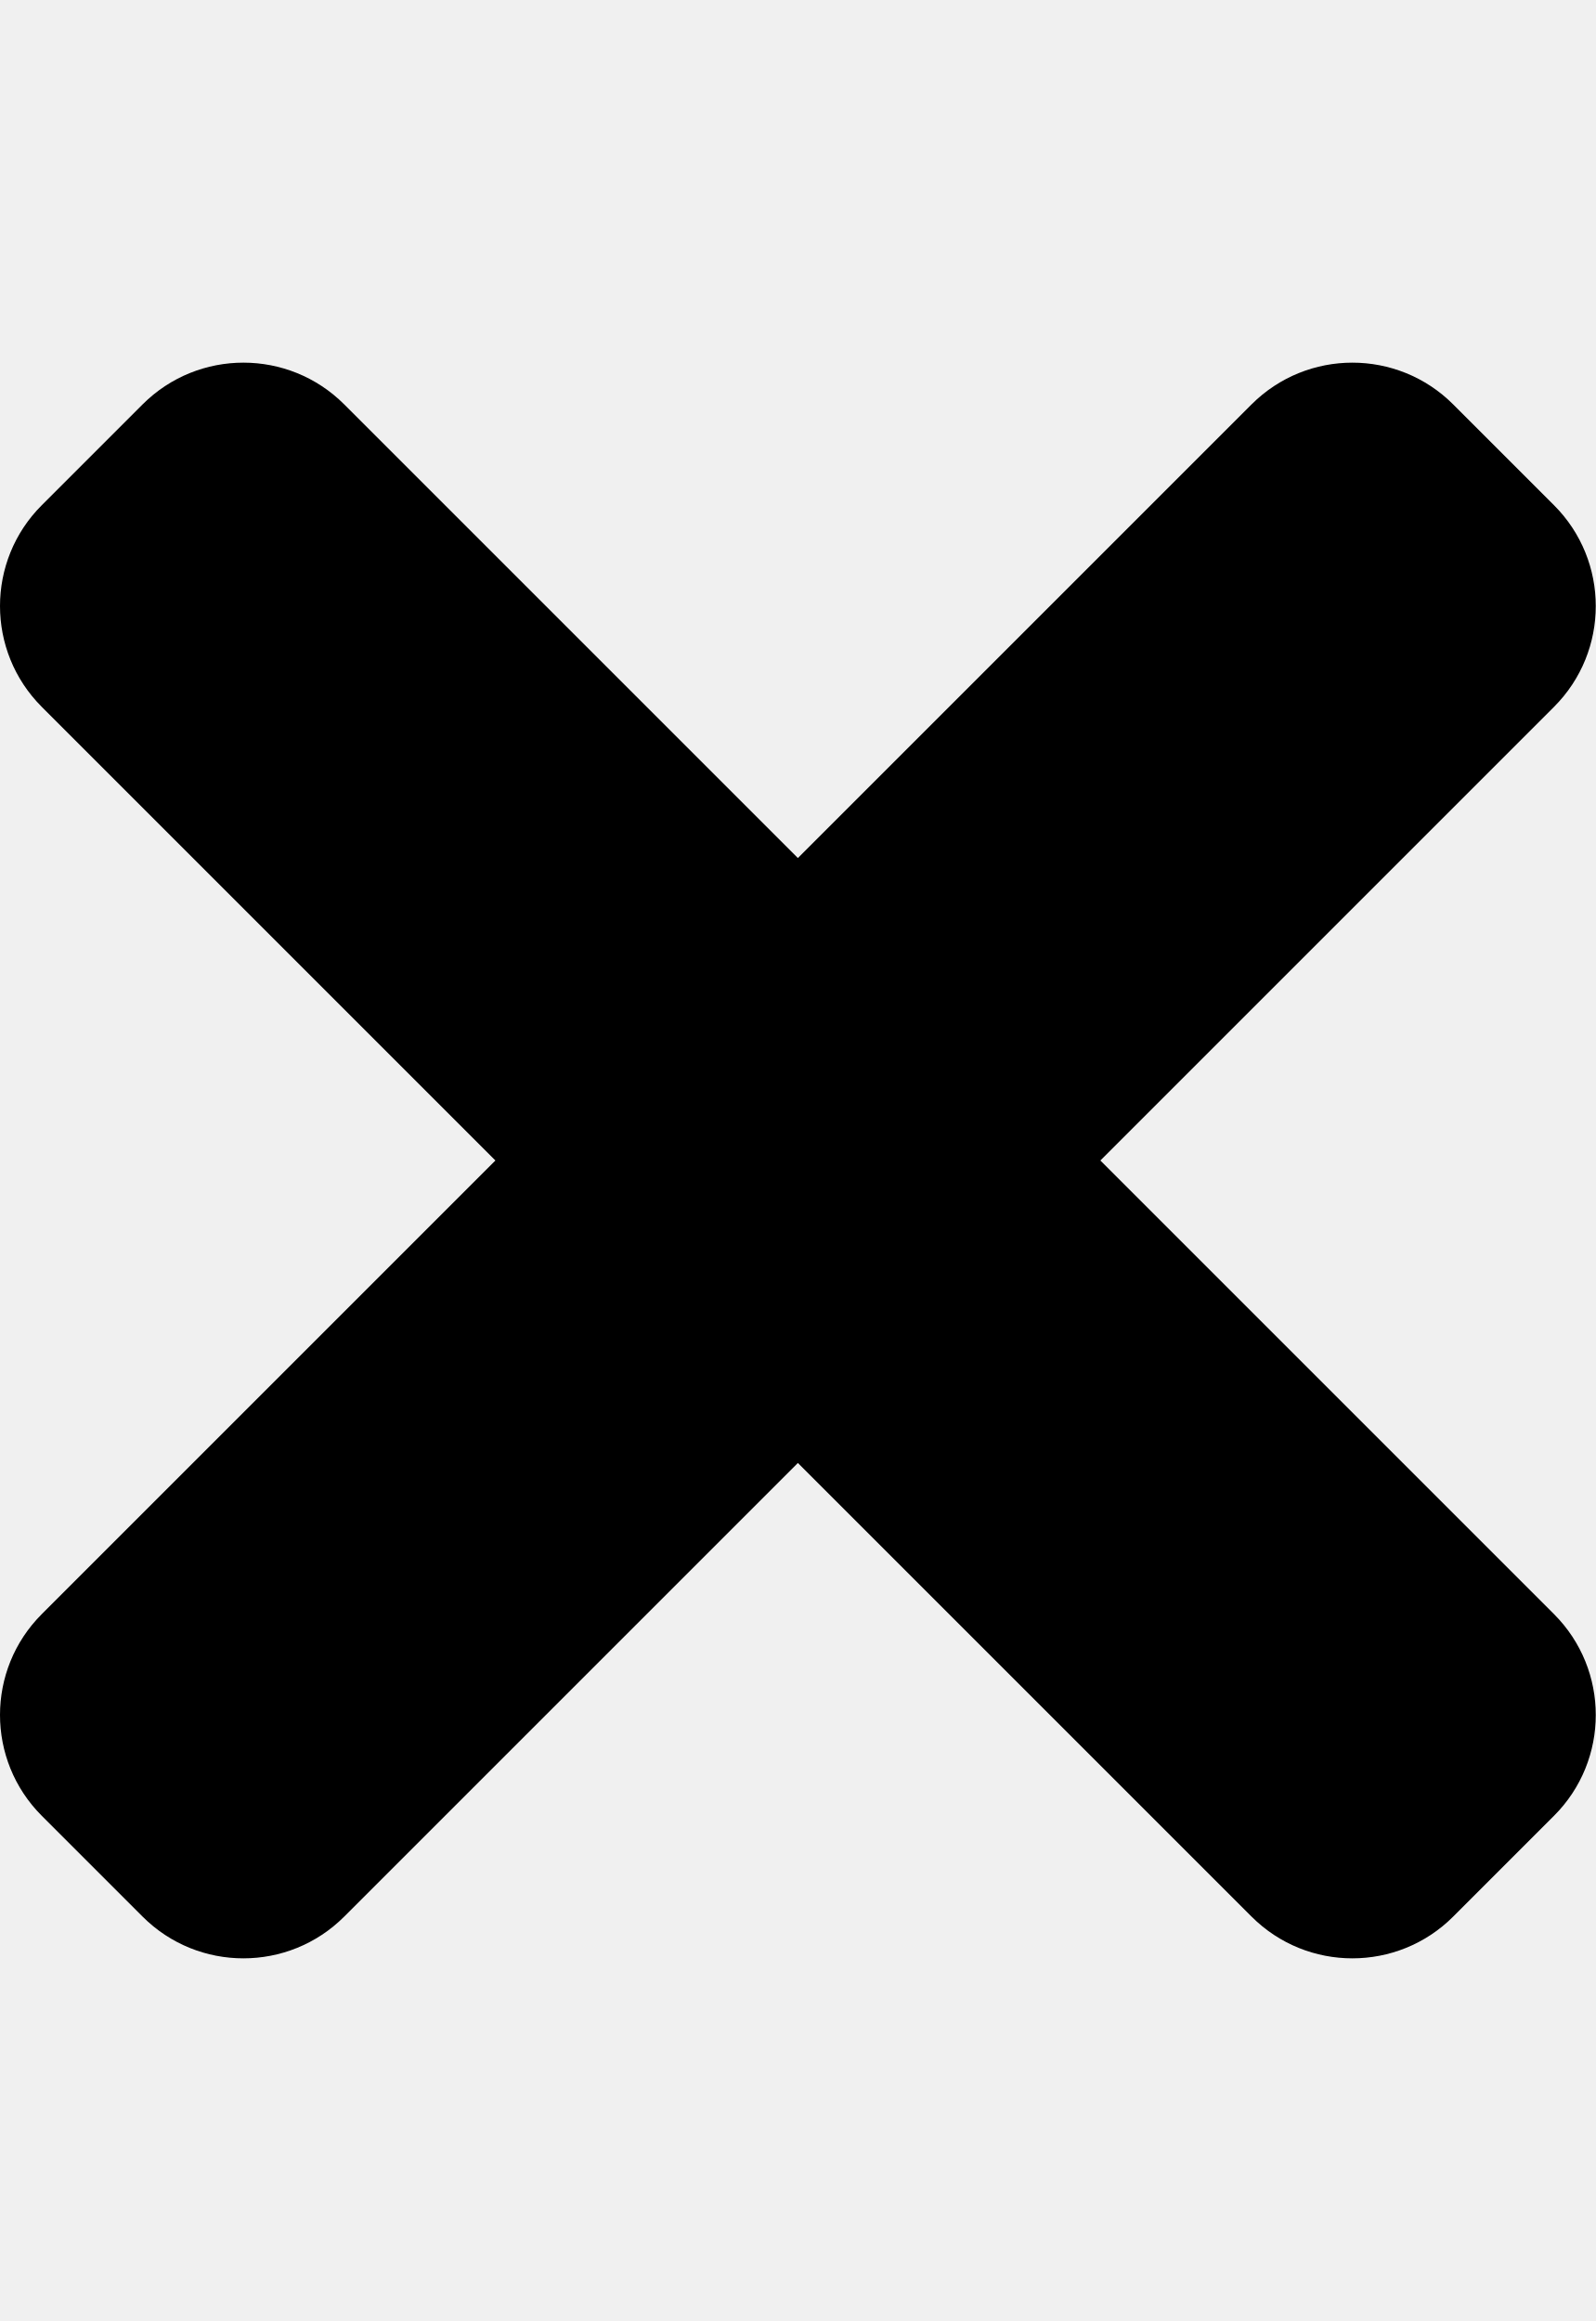
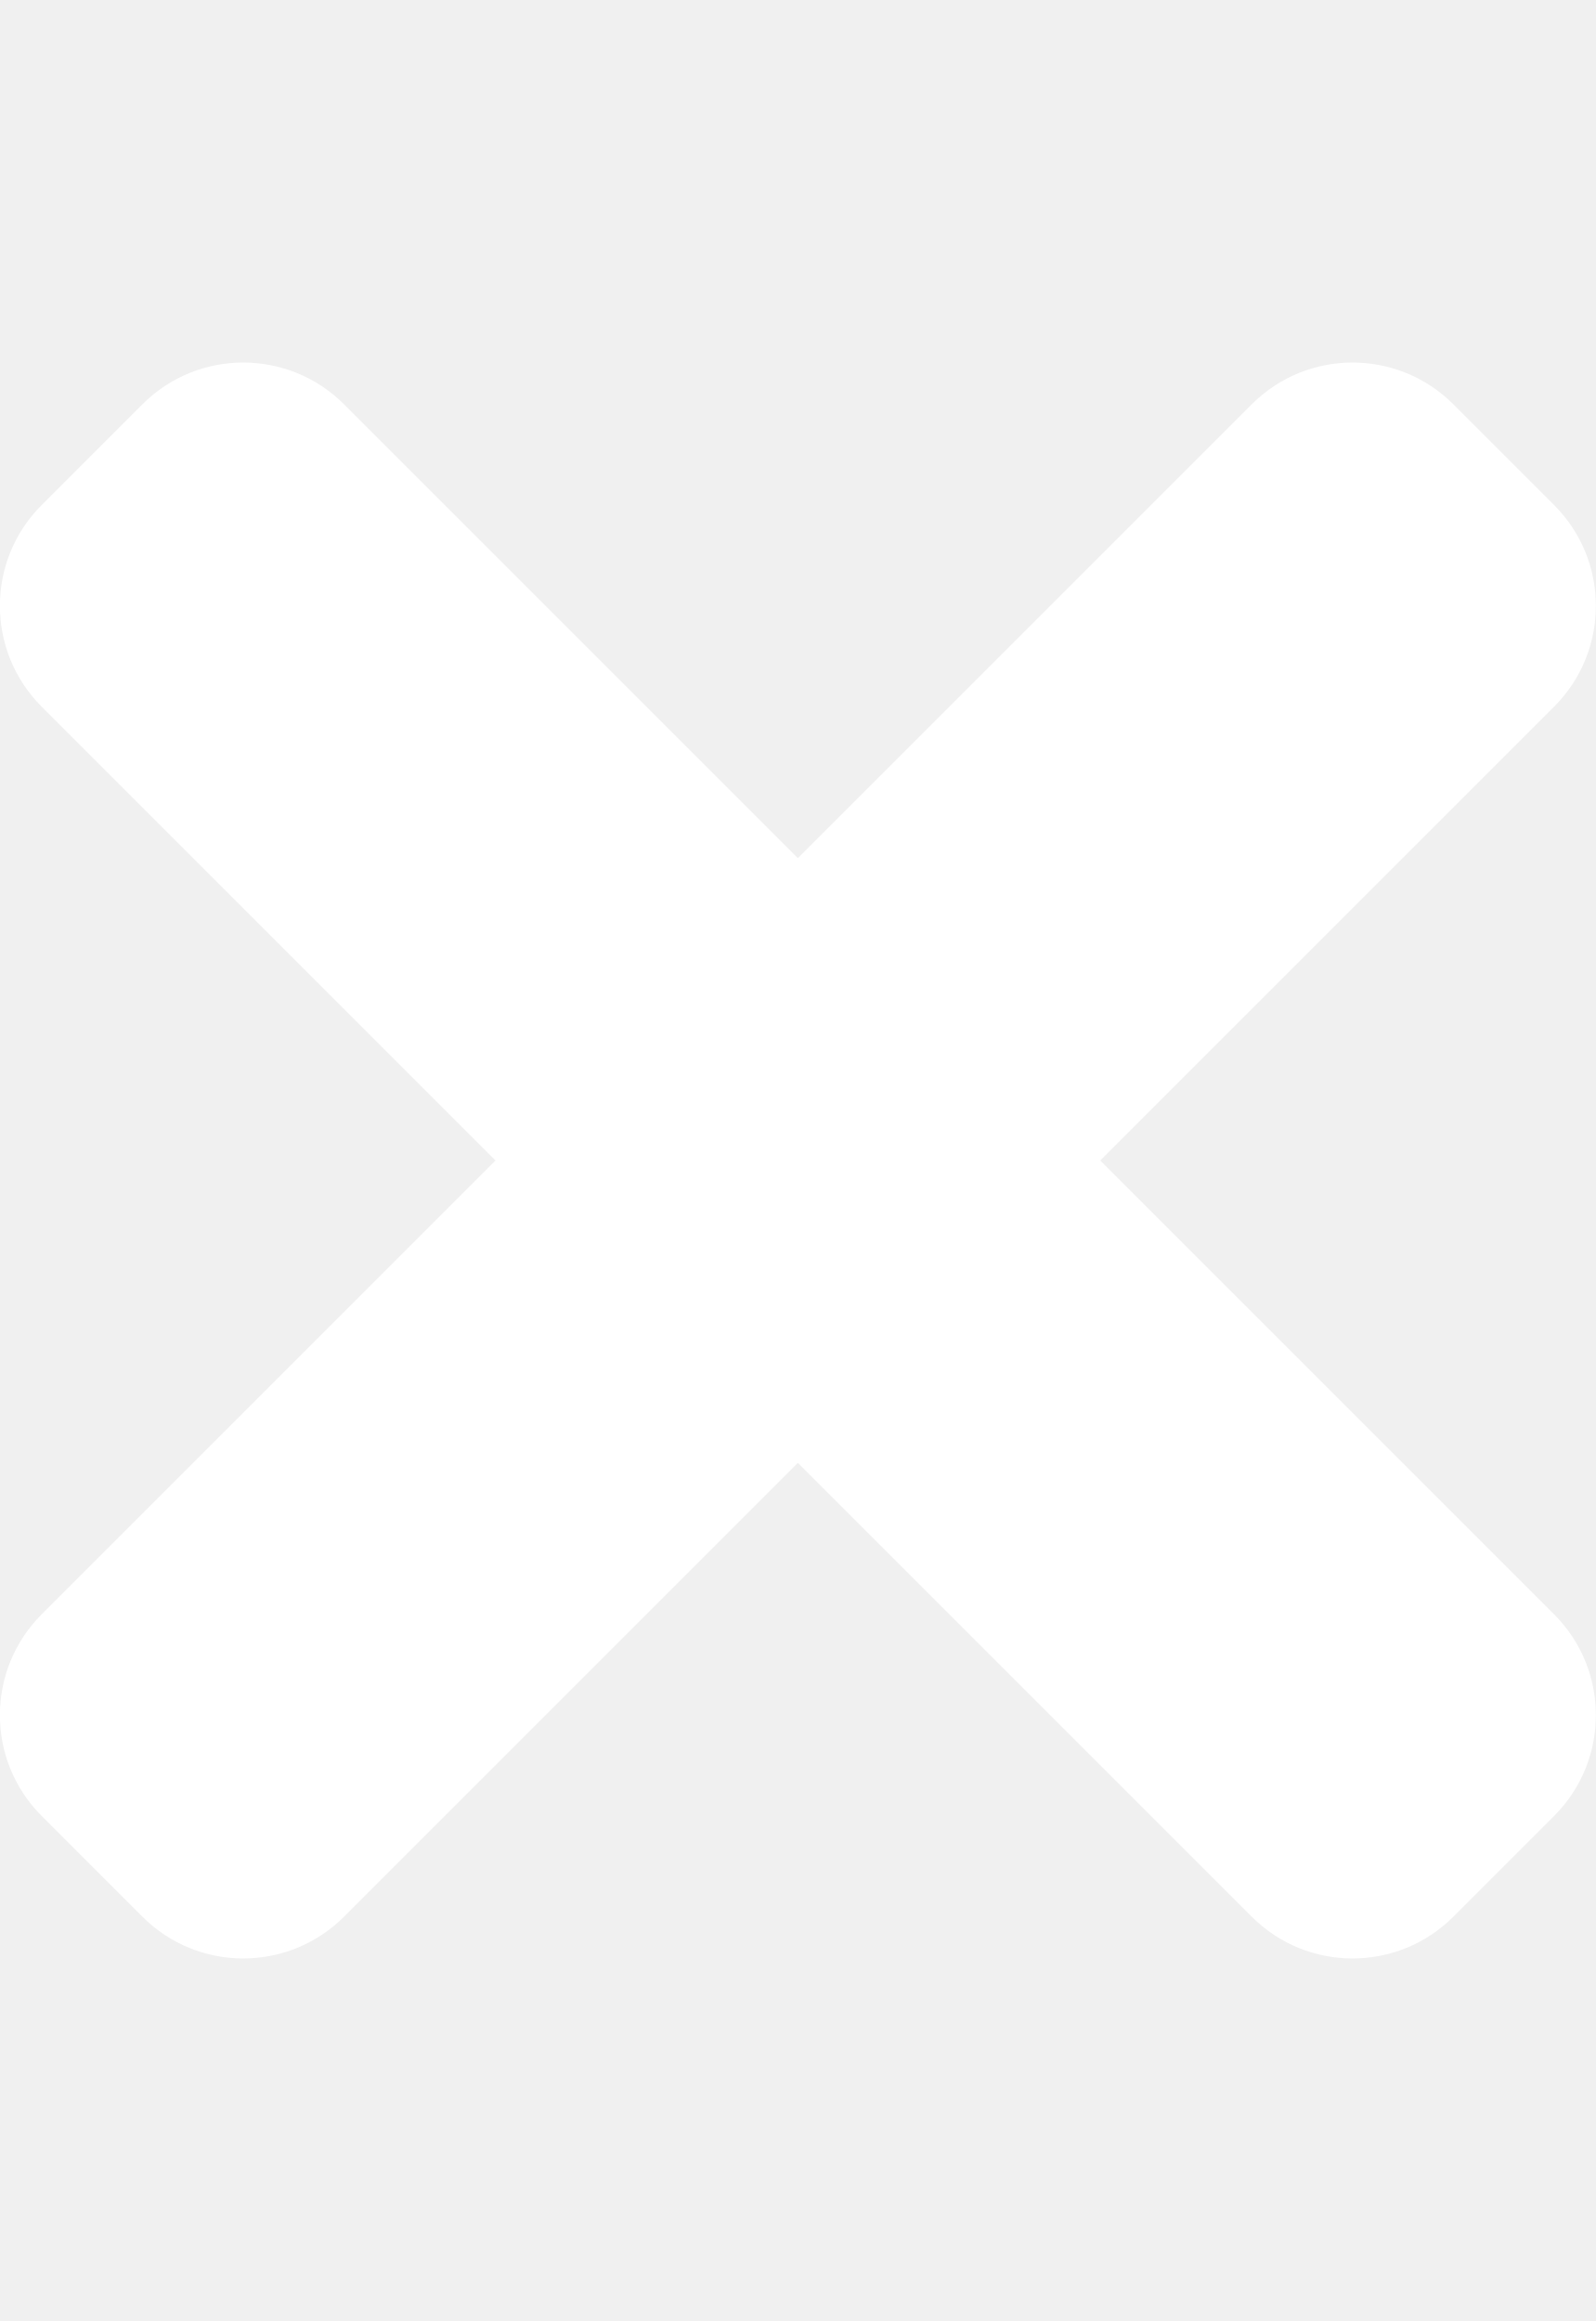
- <svg xmlns="http://www.w3.org/2000/svg" aria-hidden="true" focusable="false" data-prefix="fas" data-icon="times" class="svg-inline--fa fa-times fa-w-11" role="img" viewBox="0 0 352 512">
-   <path fill="currentColor" d="M242.72 256l100.07-100.07c12.28-12.28 12.28-32.19 0-44.48l-22.24-22.24c-12.28-12.28-32.19-12.28-44.48 0L176 189.28 75.93 89.21c-12.28-12.28-32.19-12.28-44.48 0L9.21 111.45c-12.28 12.28-12.28 32.19 0 44.48L109.28 256 9.21 356.07c-12.28 12.28-12.28 32.19 0 44.48l22.24 22.24c12.28 12.28 32.2 12.28 44.48 0L176 322.72l100.07 100.07c12.28 12.28 32.2 12.28 44.48 0l22.24-22.24c12.28-12.28 12.28-32.19 0-44.48L242.72 256z" />
+ <svg xmlns="http://www.w3.org/2000/svg" version="1.1" id="Calque_1" focusable="false" x="0px" y="0px" viewBox="0 0 352 512" style="enable-background:new 0 0 352 512;" xml:space="preserve">
+   <style type="text/css">
+ 	.st0{fill:#FFFFFF;}
+ </style>
+   <path class="st0" d="M242.7,256l100.1-100.1c12.3-12.3,12.3-32.2,0-44.5l-22.2-22.2c-12.3-12.3-32.2-12.3-44.5,0L176,189.3  L75.9,89.2c-12.3-12.3-32.2-12.3-44.5,0L9.2,111.4c-12.3,12.3-12.3,32.2,0,44.5L109.3,256L9.2,356.1c-12.3,12.3-12.3,32.2,0,44.5  l22.2,22.2c12.3,12.3,32.2,12.3,44.5,0L176,322.7l100.1,100.1c12.3,12.3,32.2,12.3,44.5,0l22.2-22.2c12.3-12.3,12.3-32.2,0-44.5  L242.7,256z" />
</svg>
